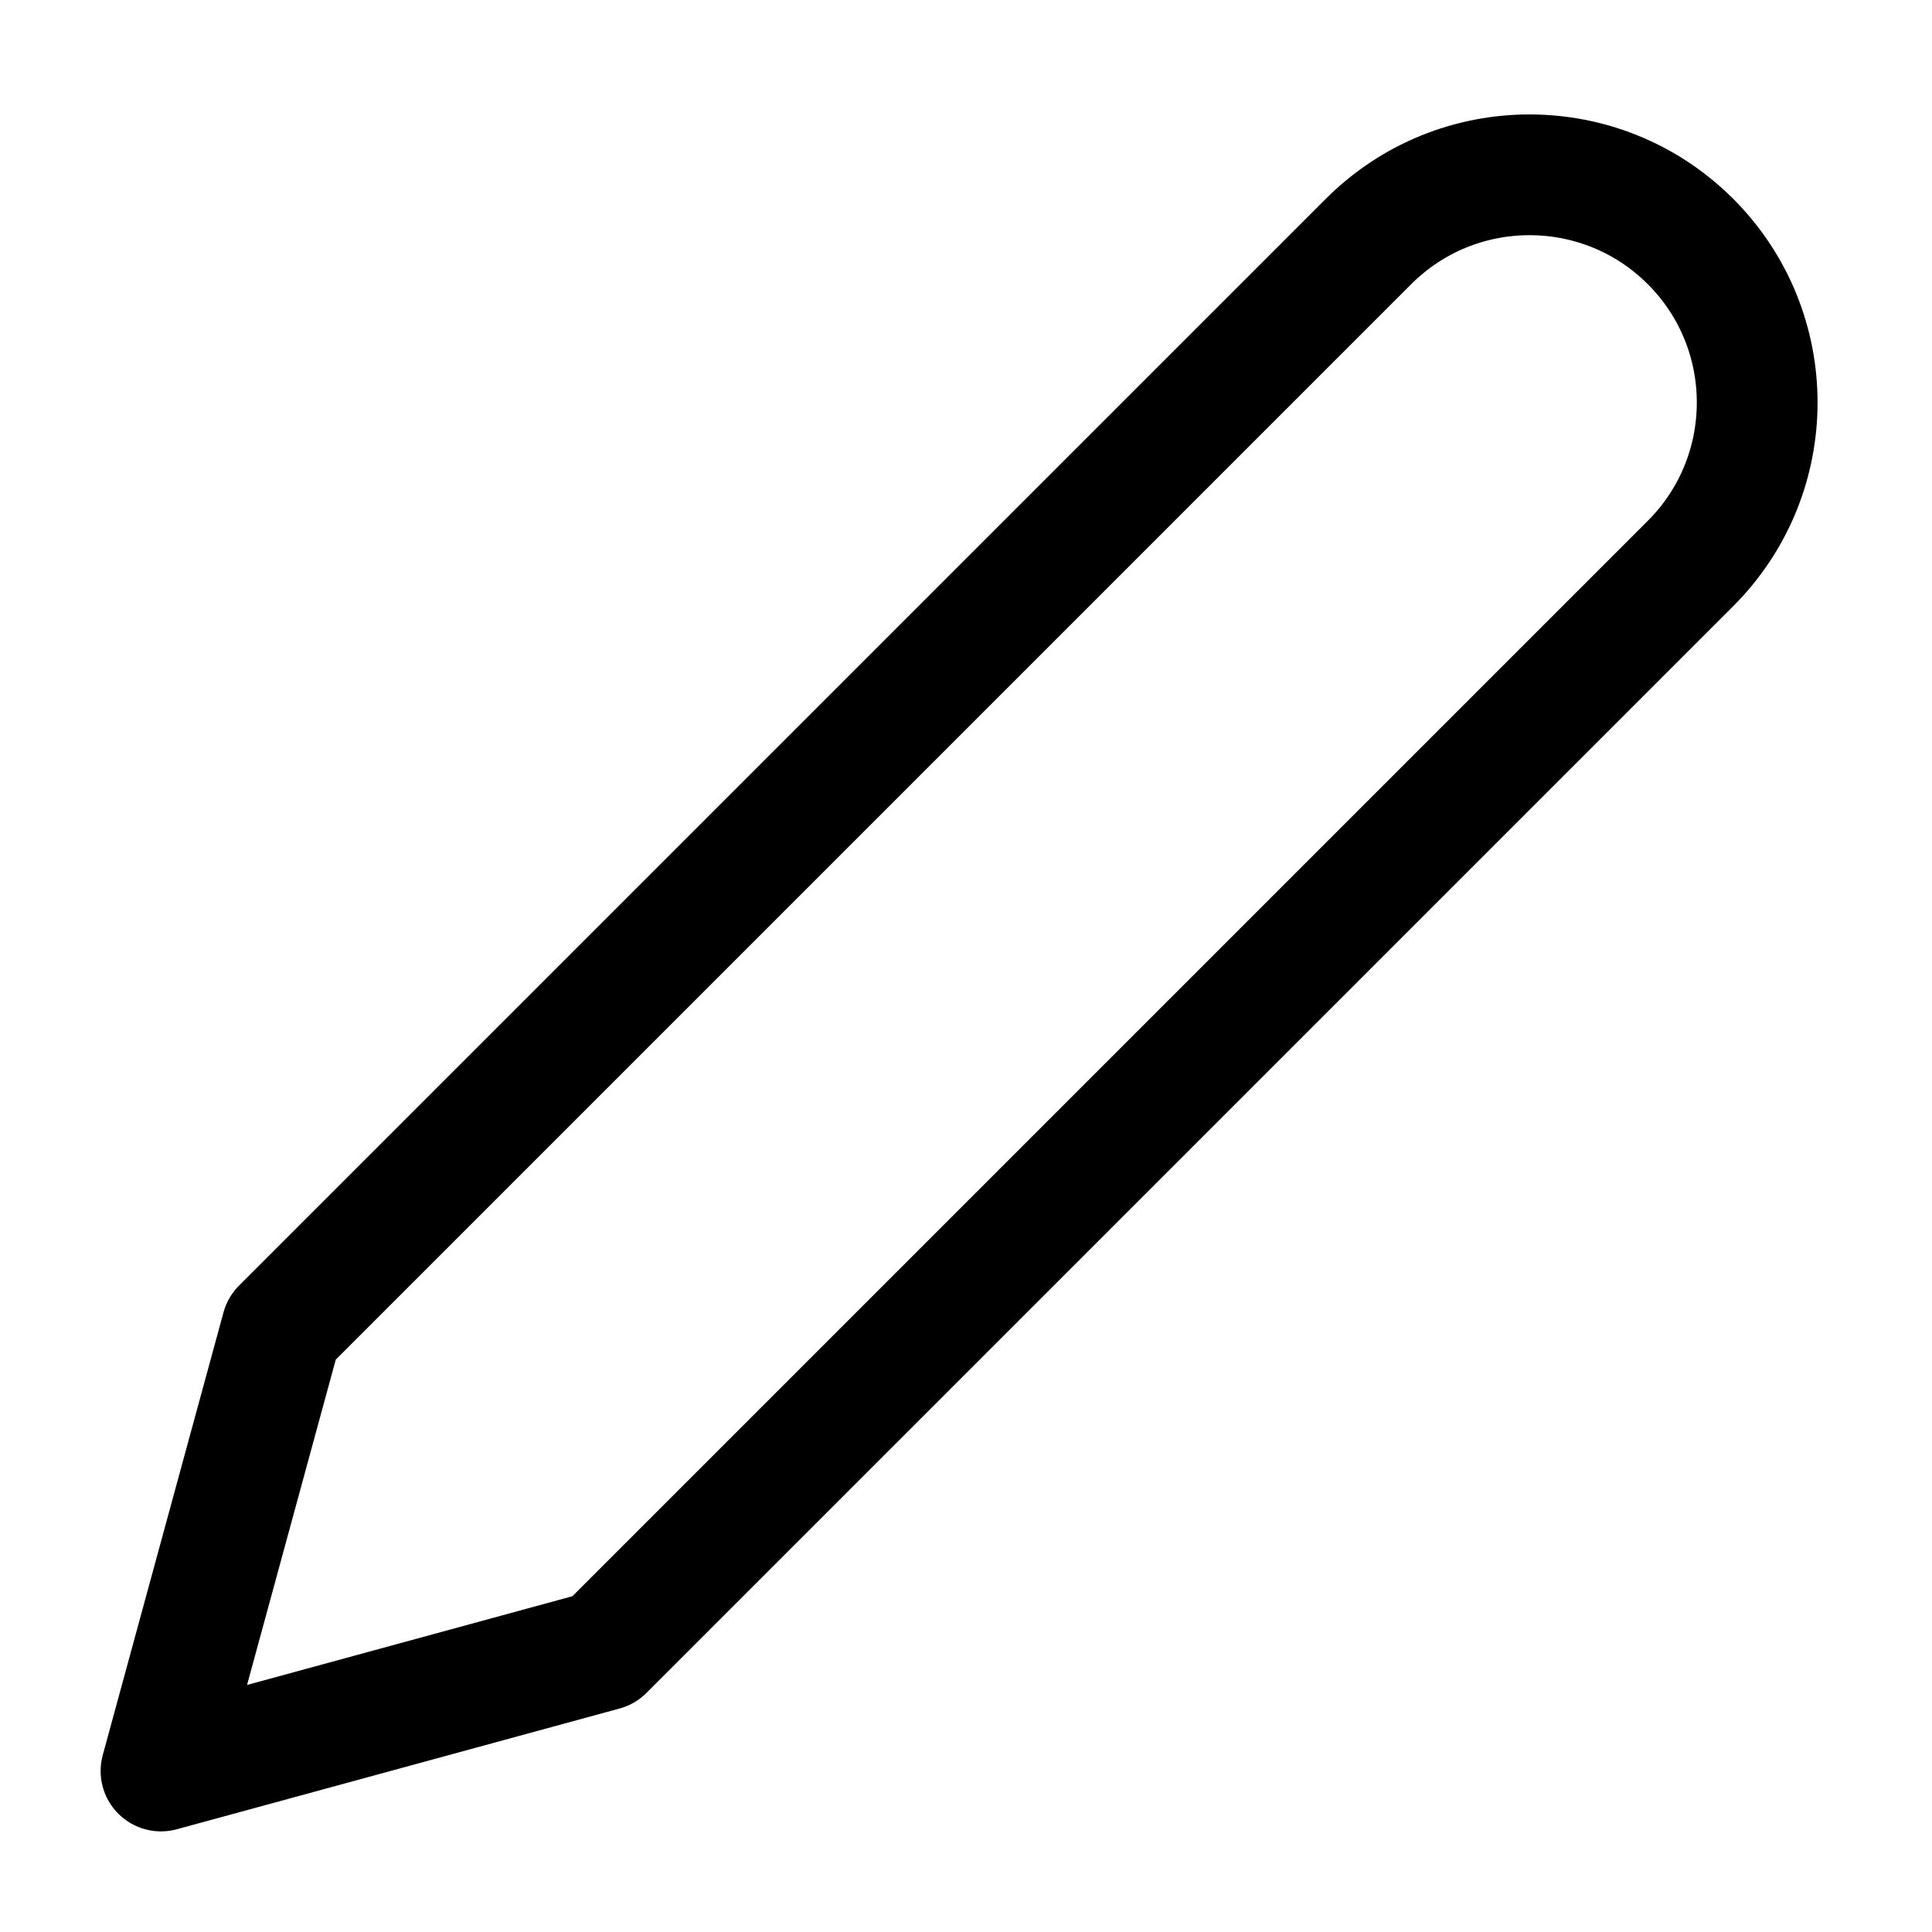
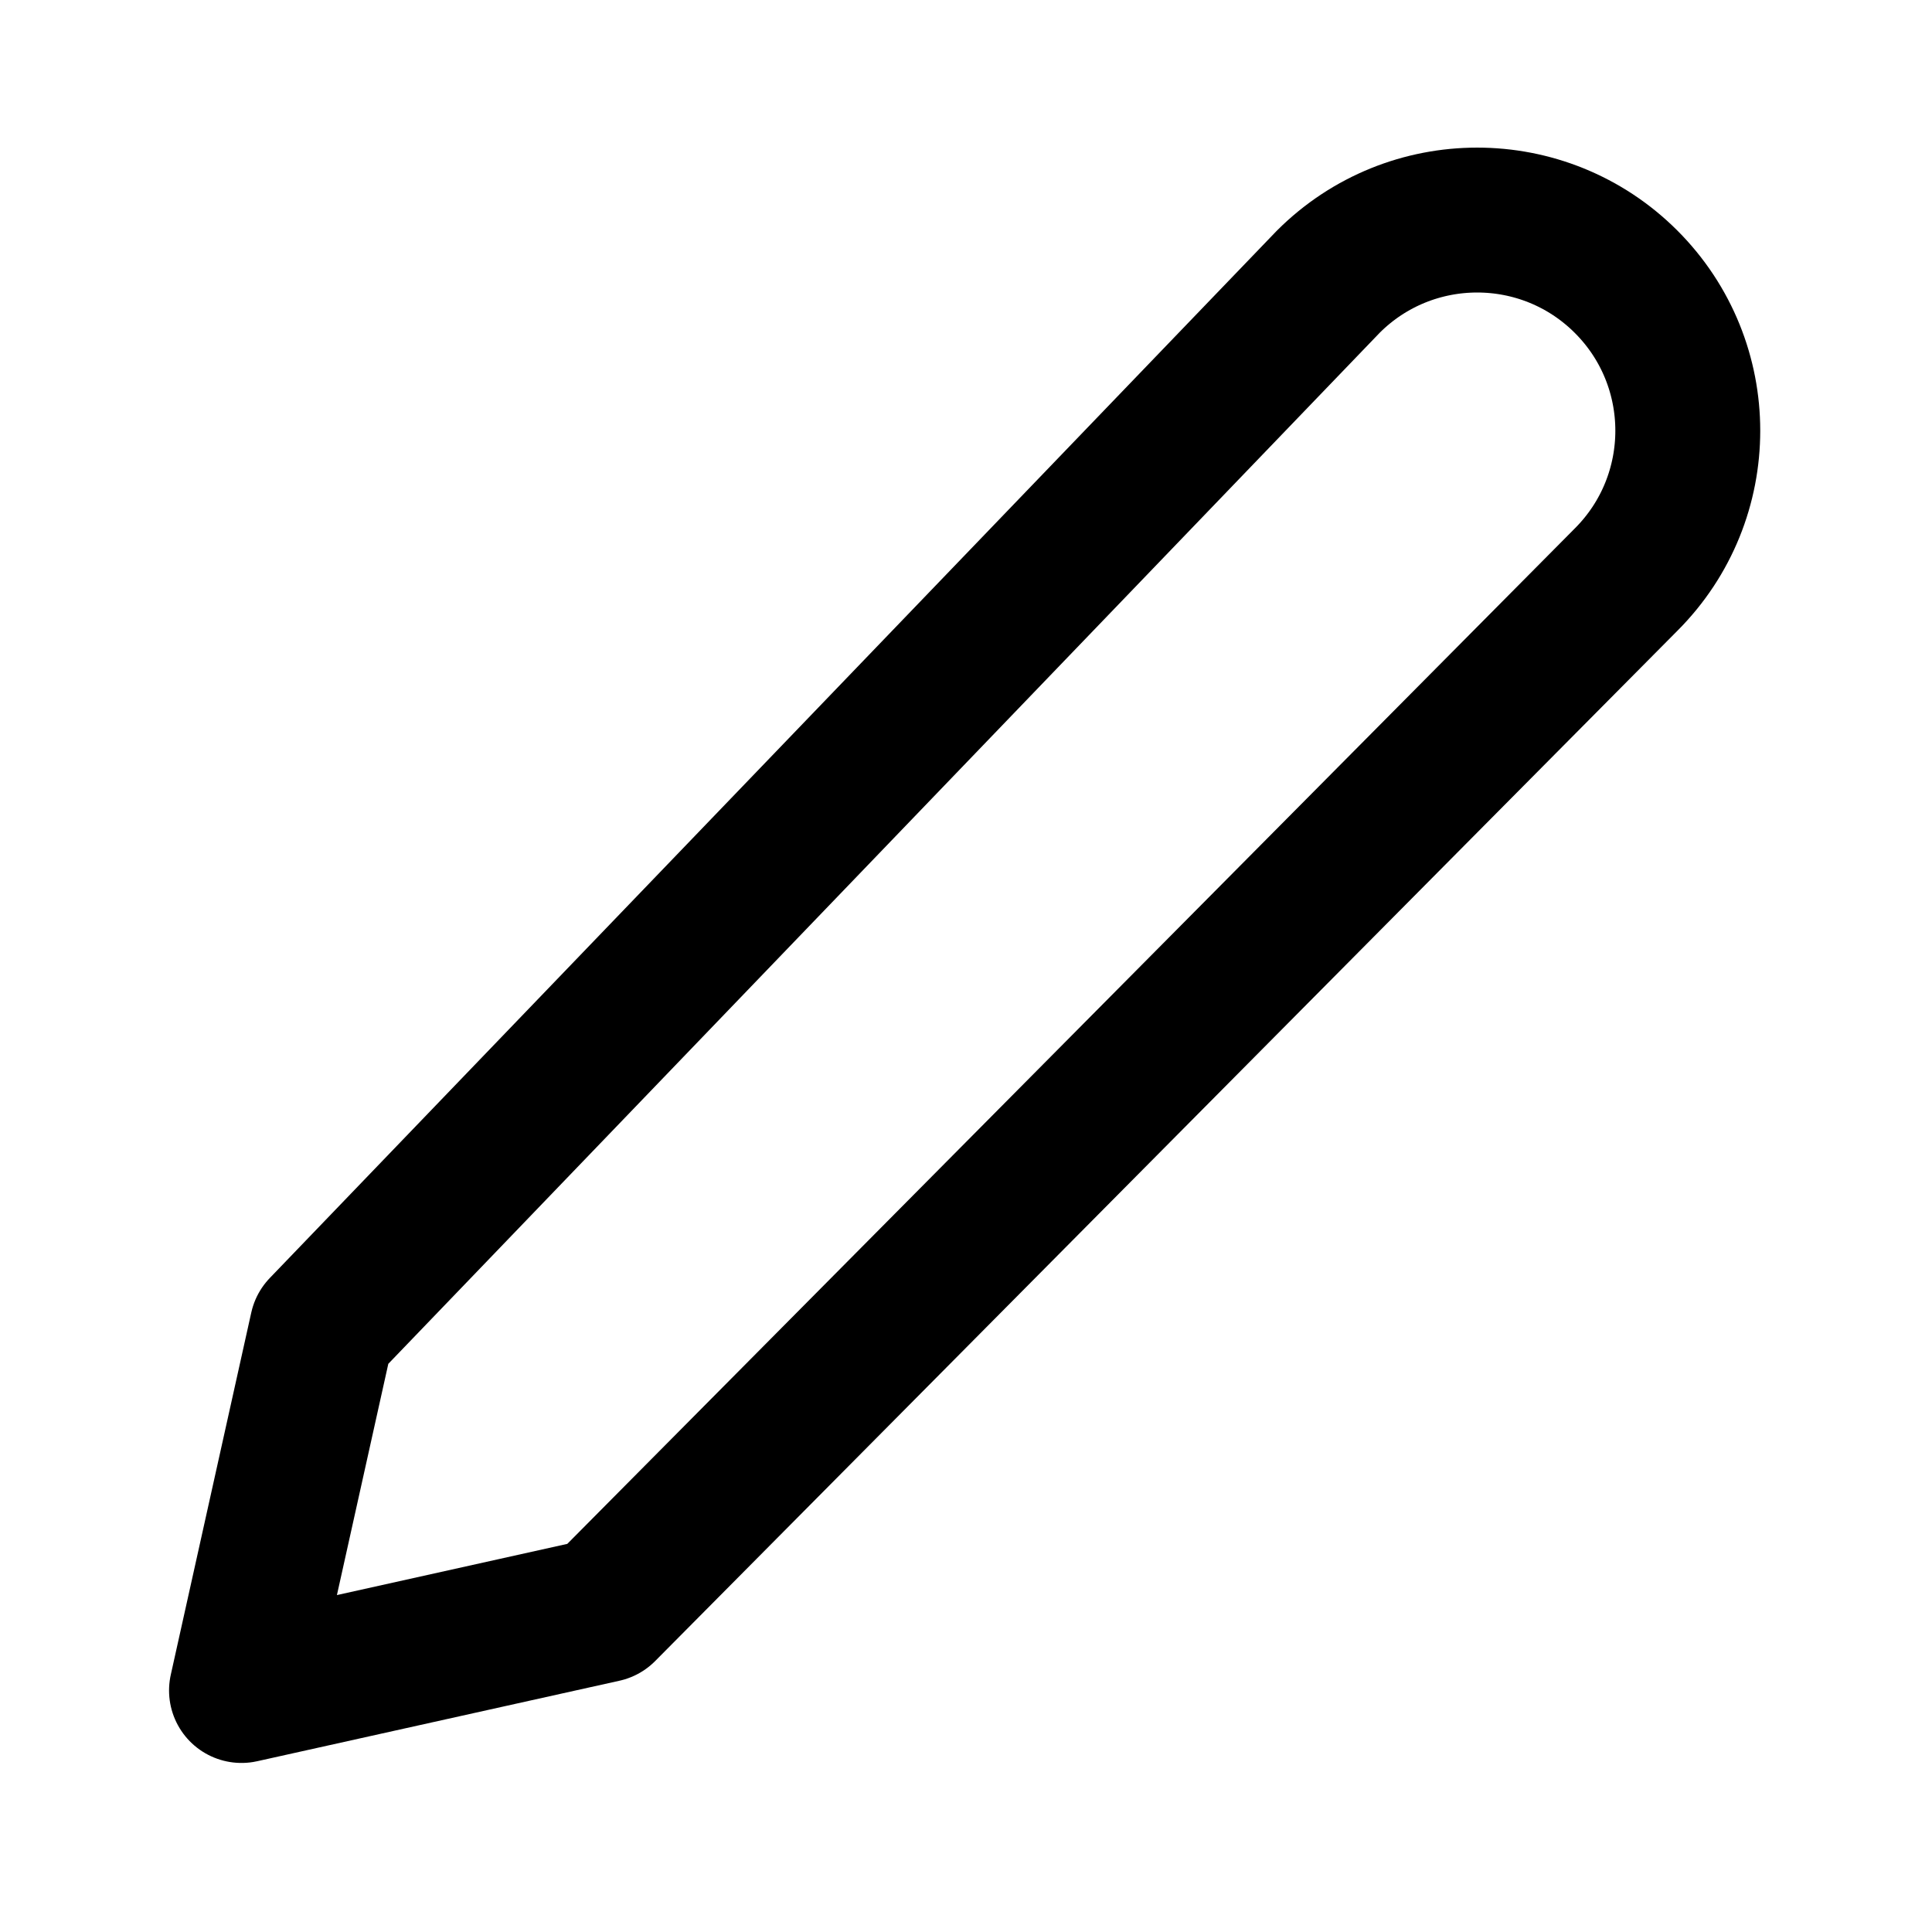
- <svg viewBox="0 0 24 24" fill="none" stroke="currentColor" stroke-width="1.5" stroke-linecap="round" stroke-linejoin="round">
-   <path d="M17 3a2.828 2.828 0 1 1 4 4L7.5 20.5 2 22l1.5-5.5L17 3z" />
+ <svg viewBox="0 0 24 24" fill="none" stroke="currentColor" stroke-width="1.8" stroke-linecap="round" stroke-linejoin="round">
+   <path d="M16.5 3.5a2.6 2.6 0 013.7 3.7L7.5 20 3 21l1-4.5L16.5 3.5z" />
</svg>
